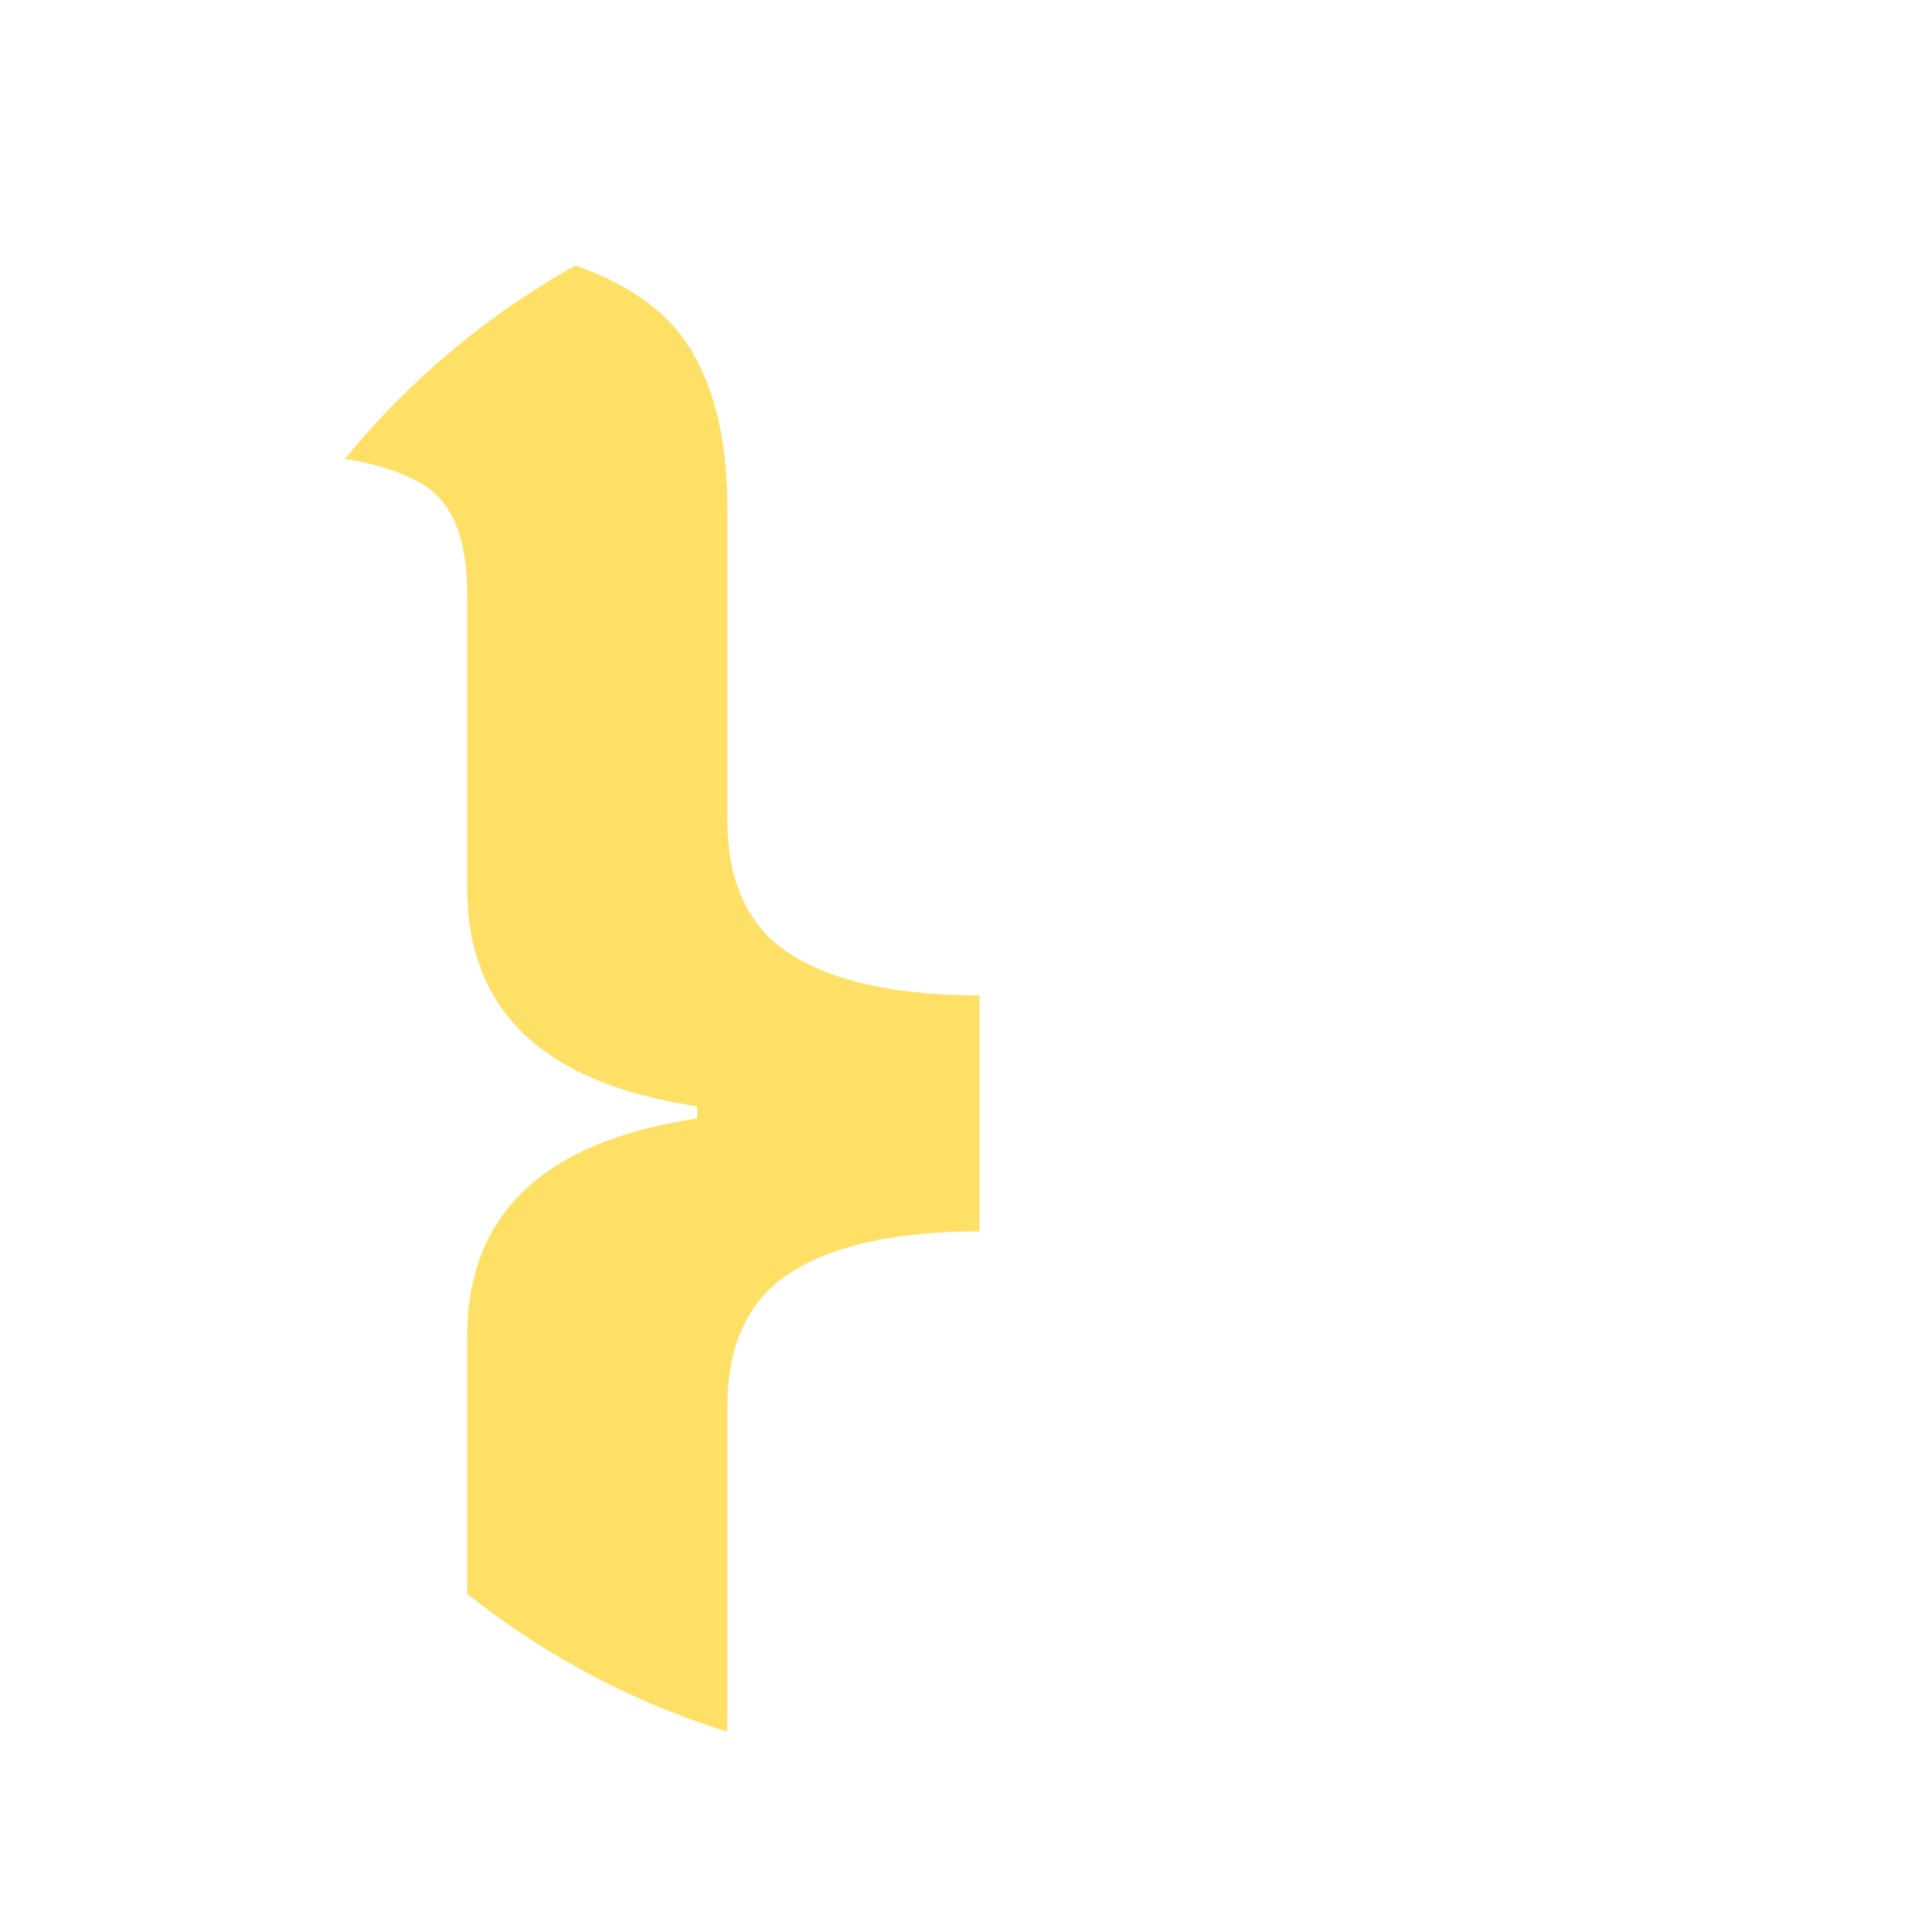
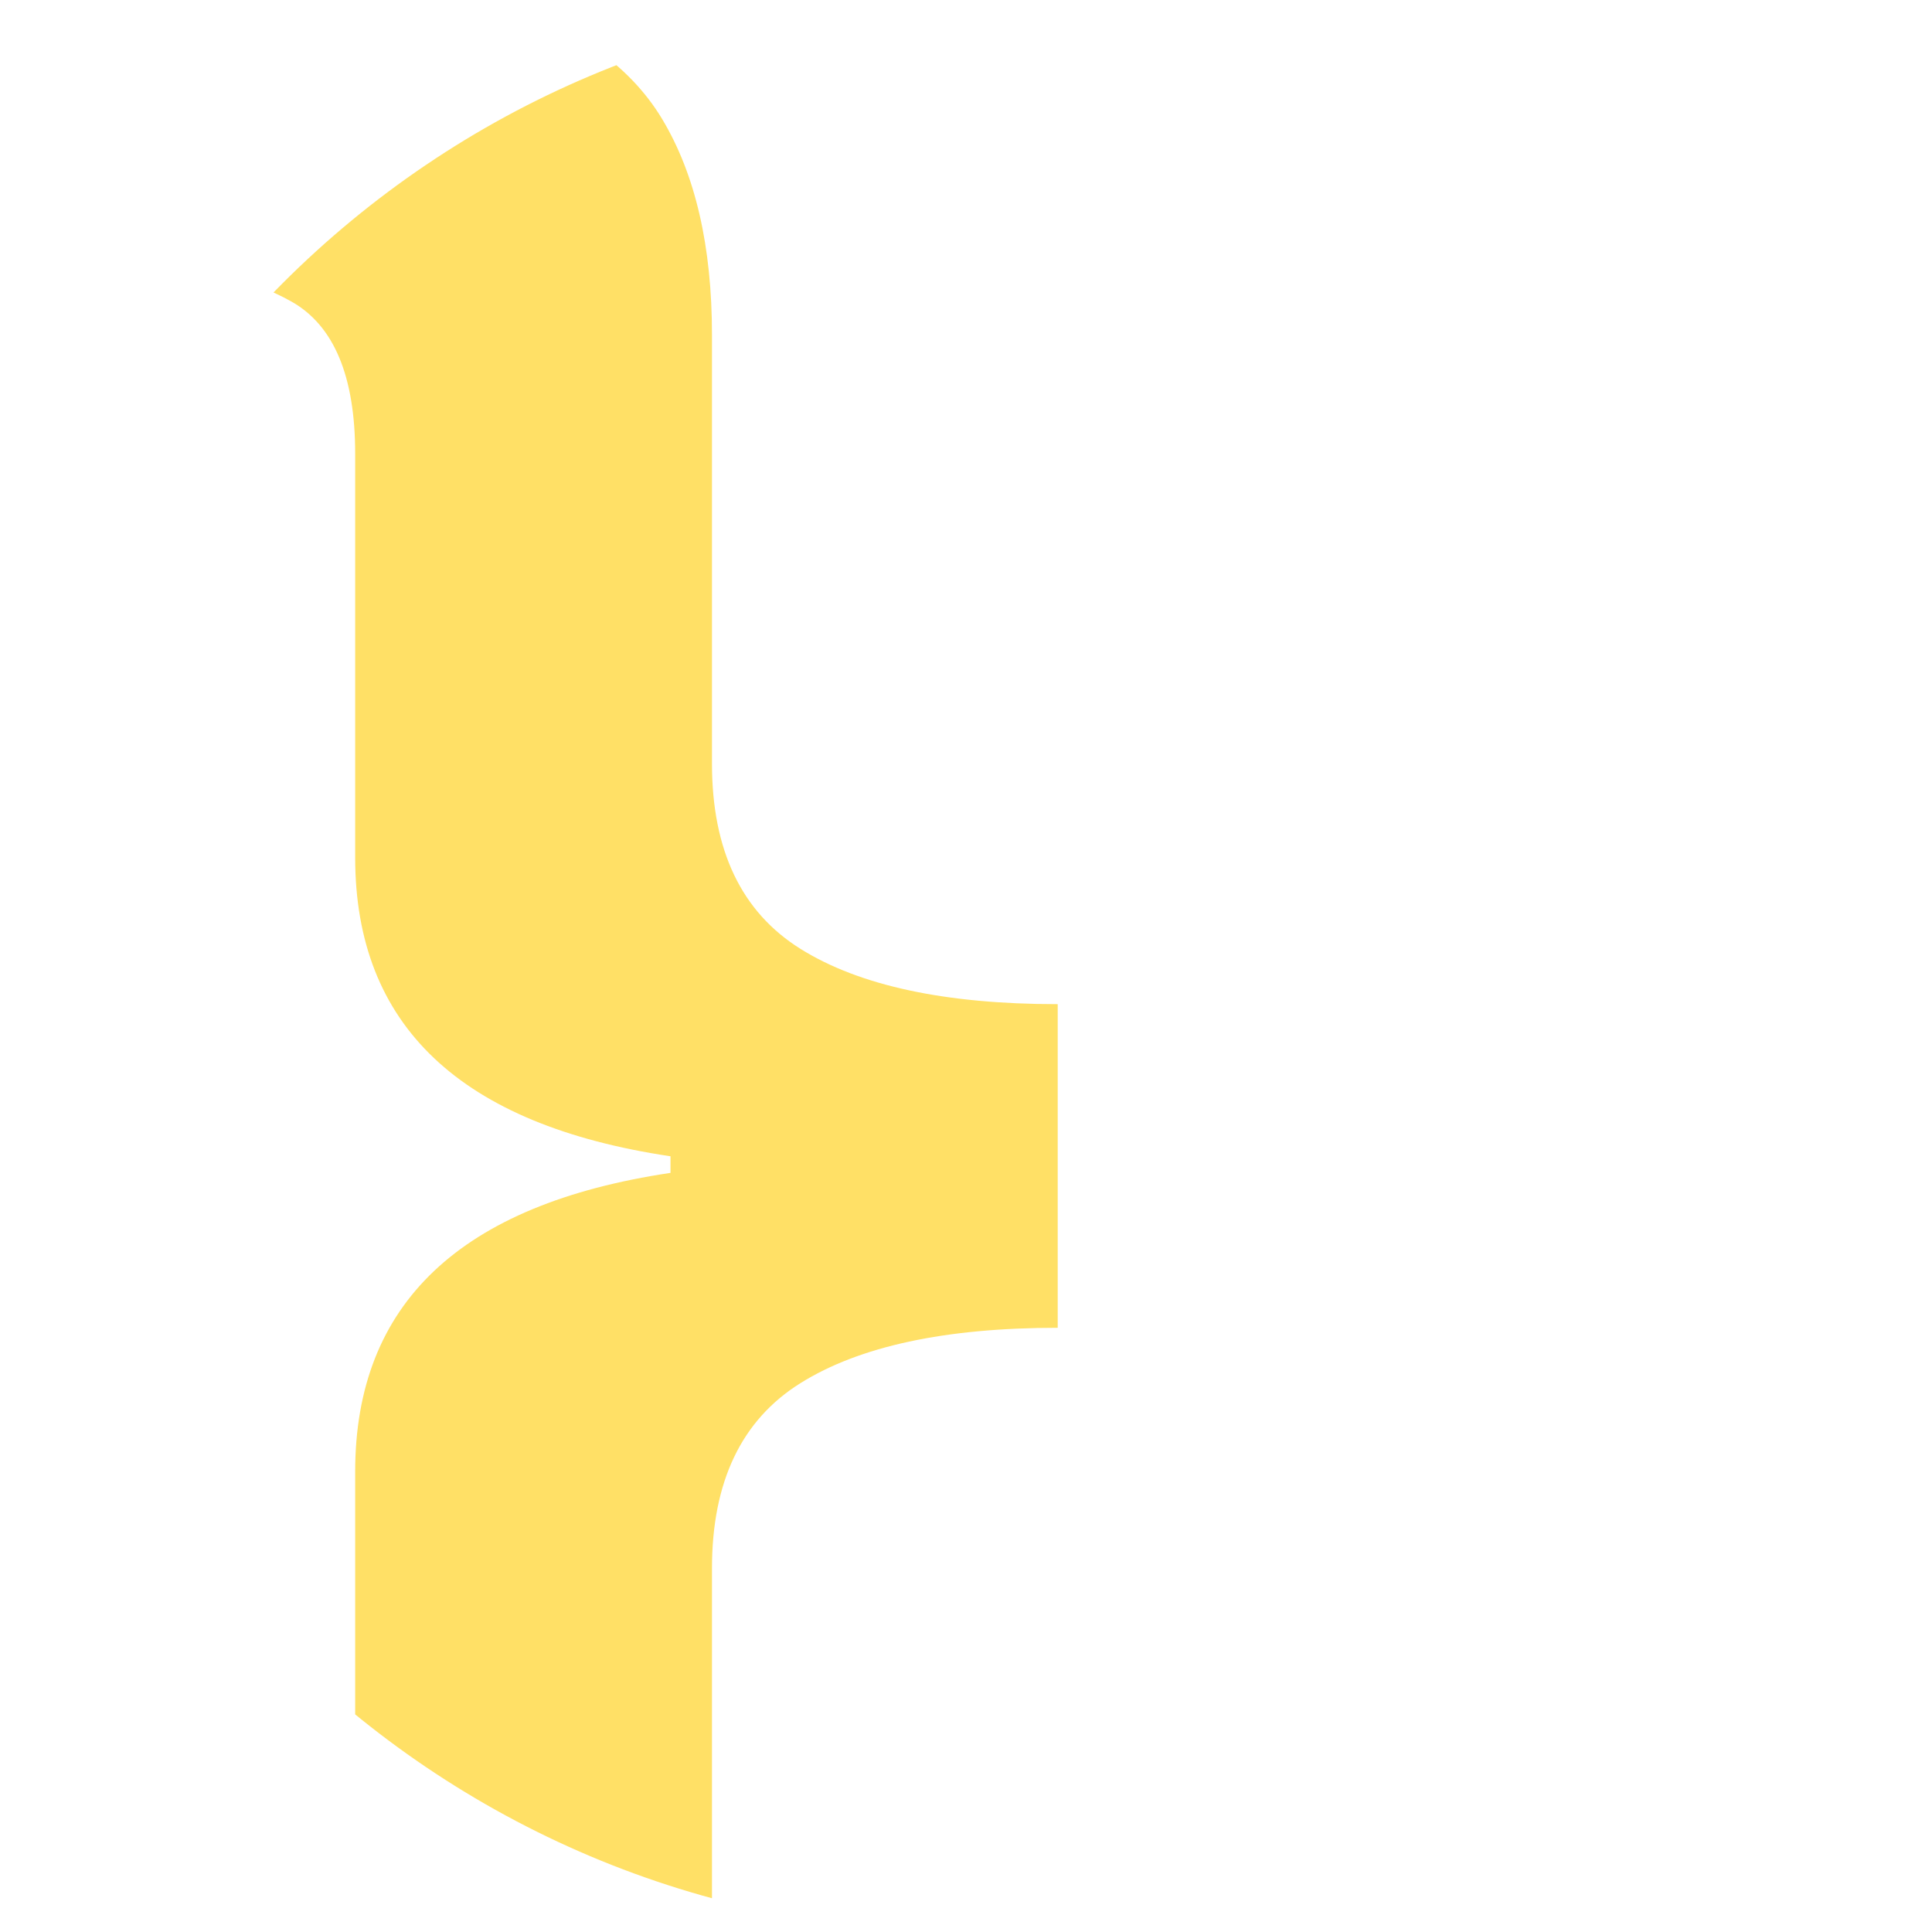
<svg xmlns="http://www.w3.org/2000/svg" viewBox="0 0 1024 1024" width="1024" height="1024">
  <defs>
    <clipPath id="shortCircleClip_gold_on_black_transparent">
-       <circle cx="512" cy="512" r="425" />
+       <circle cx="512" cy="512" r="512" />
    </clipPath>
    <style type="text/css">
      @font-face {
        font-family: 'Geist Sans';
        src: url('../fonts/GeistSans-Bold.otf') format('opentype'), url('../fonts/GeistSans-Medium.otf') format('opentype');
        font-weight: 700;
        font-style: normal;
      }
      .mark { font-family: 'Geist Sans', 'Segoe UI', system-ui, sans-serif; font-weight: 700; }
    </style>
  </defs>
  <g clip-path="url(#shortCircleClip_gold_on_black_transparent)">
-     <text class="mark" x="114" y="472" text-anchor="start" dominant-baseline="central" fill="#ffe066" font-size="1069">}</text>
+     <text class="mark" x="5" y="456" text-anchor="start" dominant-baseline="central" fill="#ffe066" font-size="1466">}</text>
  </g>
</svg>
